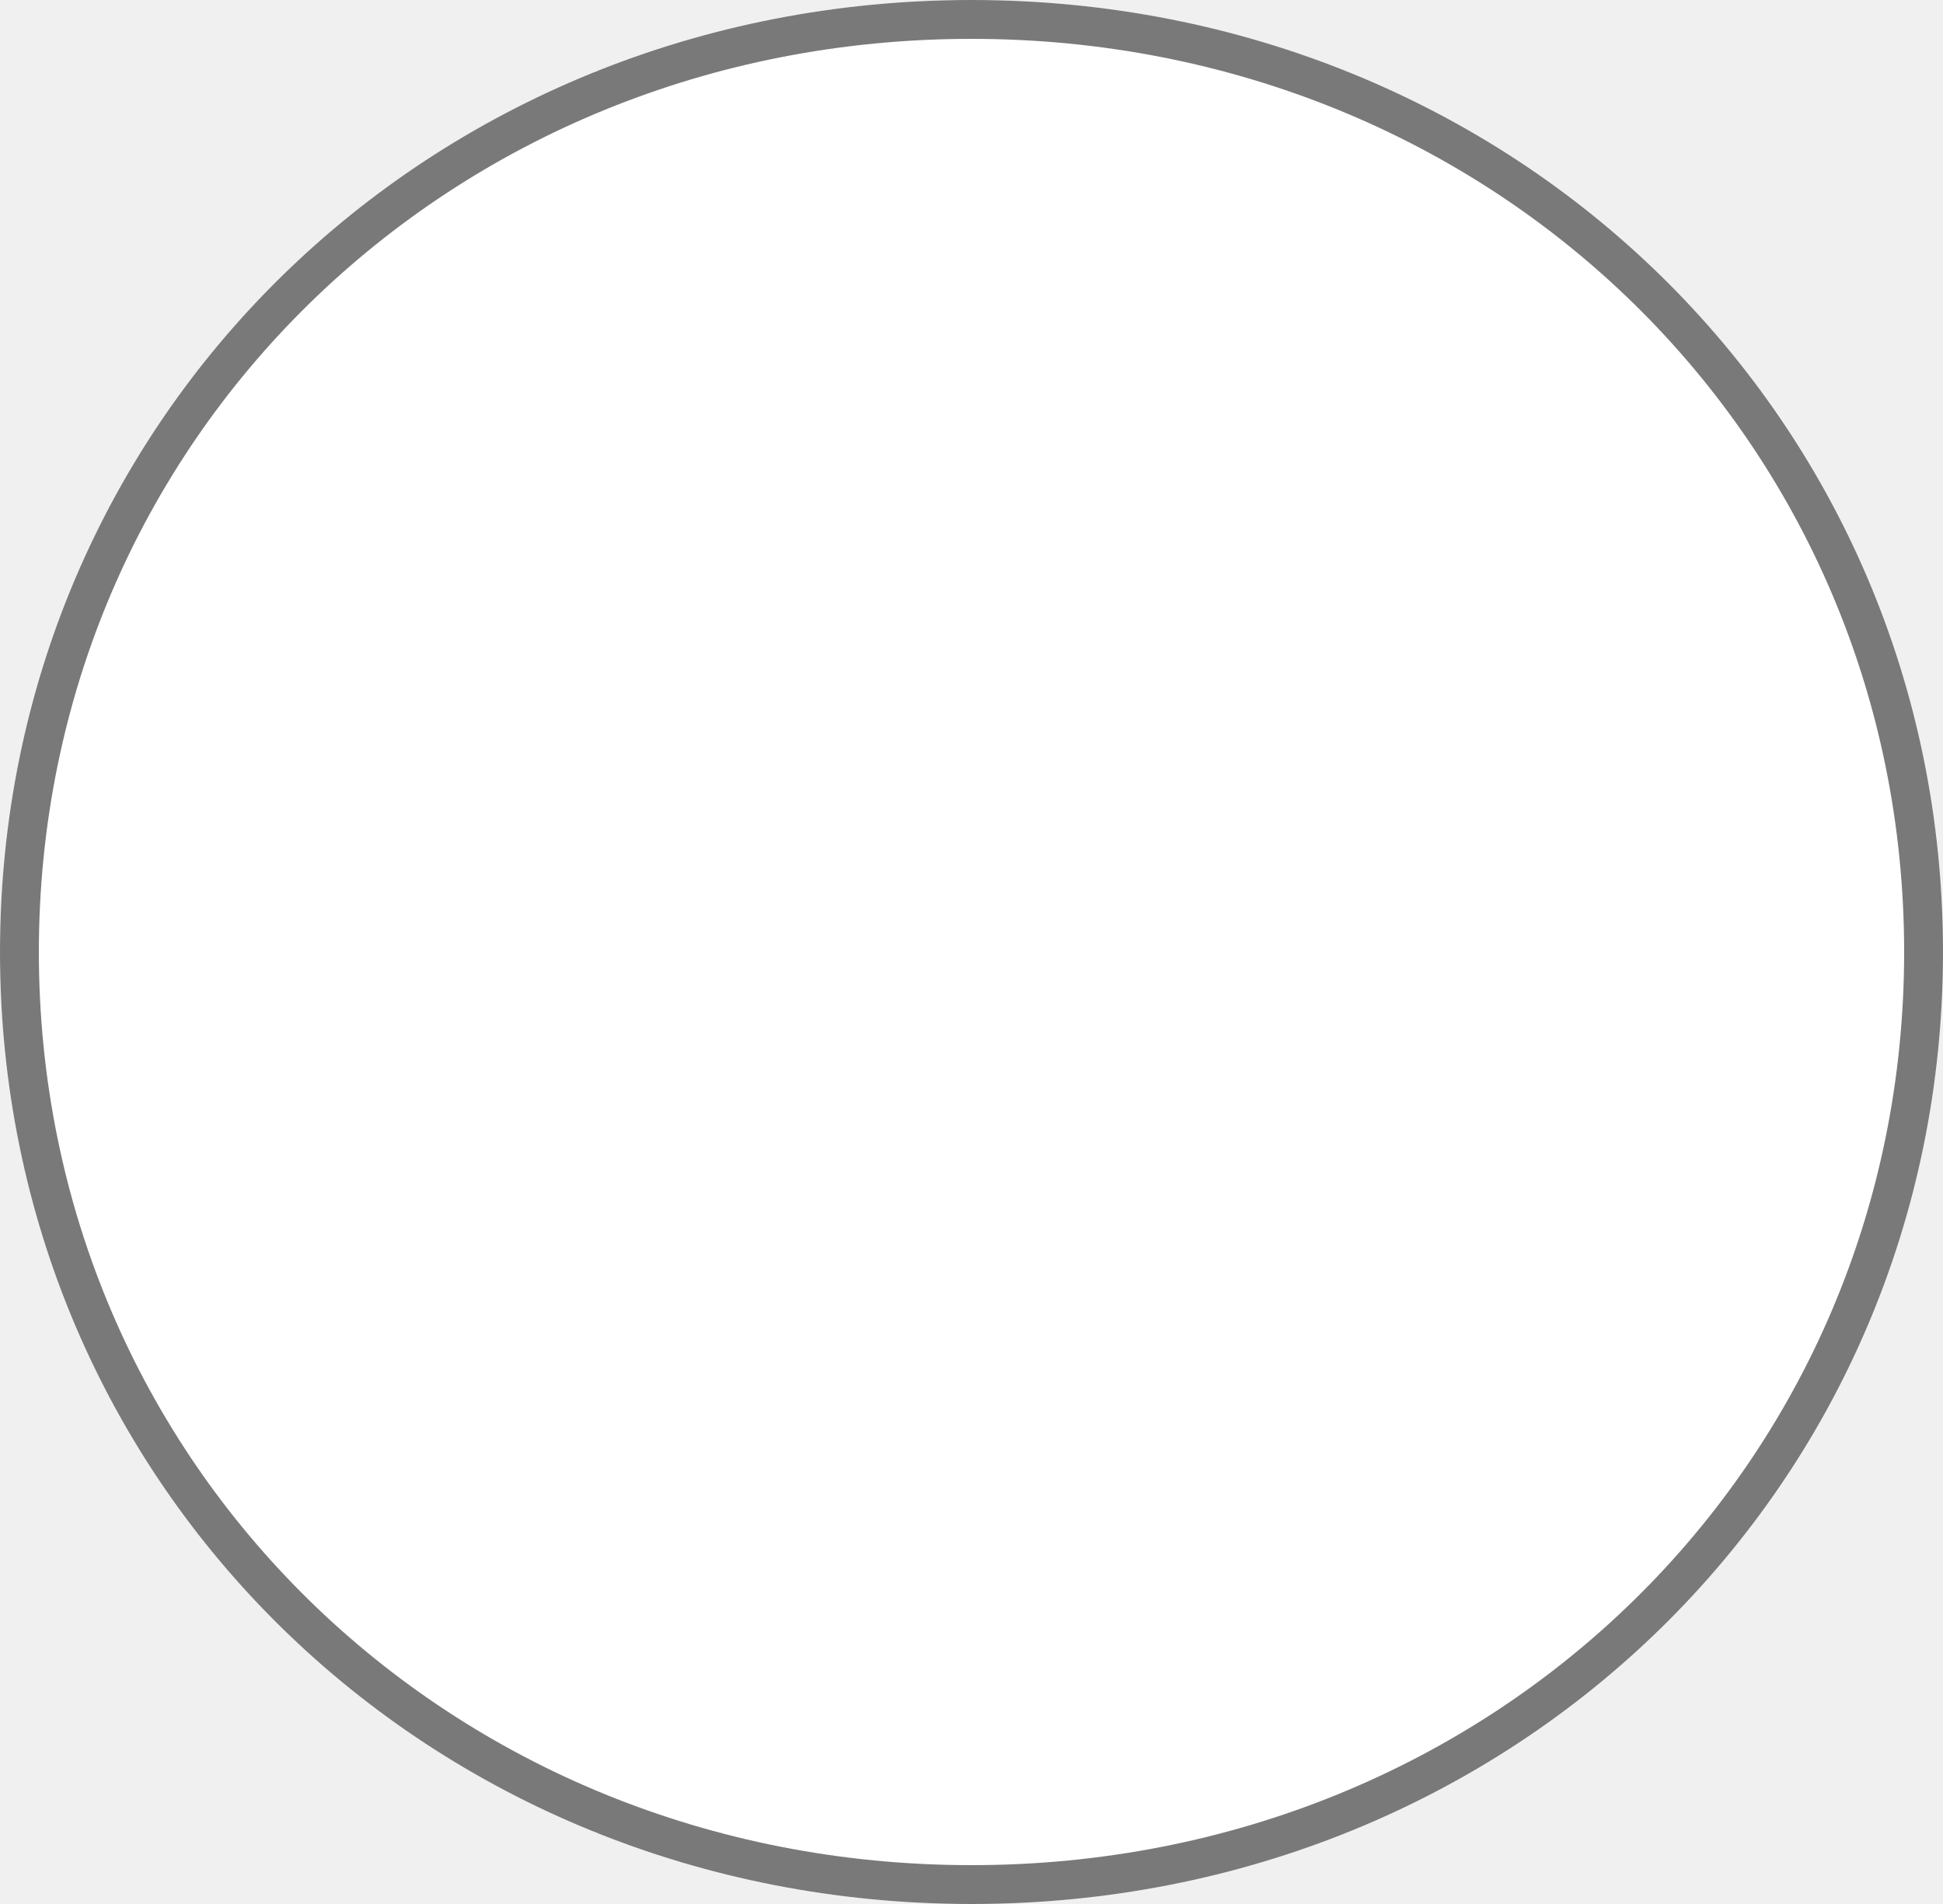
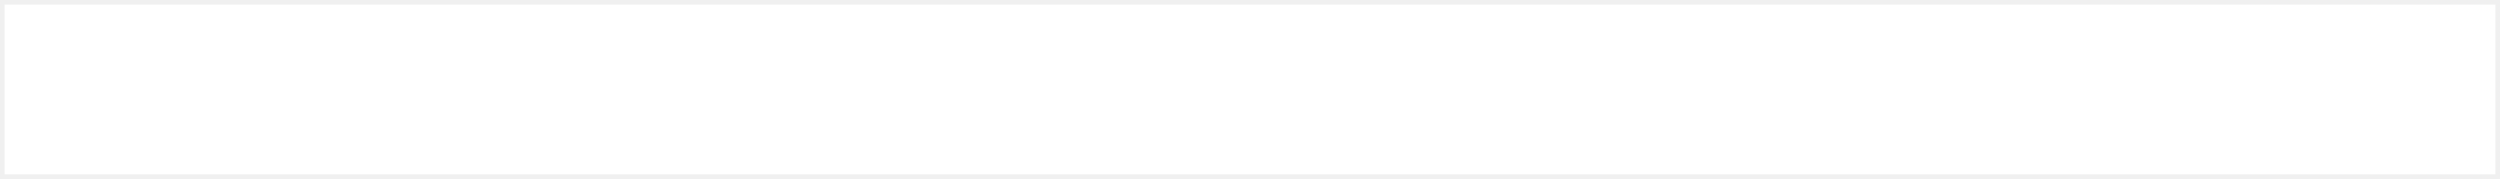
- <svg xmlns="http://www.w3.org/2000/svg" version="1.1" width="50px" height="49px">
-   <g transform="matrix(1 0 0 1 -1613 -285 )">
-     <path d="M 1638 285  C 1652 285  1663 295.78  1663 309.5  C 1663 323.22  1652 334  1638 334  C 1624 334  1613 323.22  1613 309.5  C 1613 295.78  1624 285  1638 285  Z " fill-rule="nonzero" fill="#ffffff" stroke="none" />
-     <path d="M 1638 285.5  C 1651.72 285.5  1662.5 296.06  1662.5 309.5  C 1662.5 322.94  1651.72 333.5  1638 333.5  C 1624.28 333.5  1613.5 322.94  1613.5 309.5  C 1613.5 296.06  1624.28 285.5  1638 285.5  Z " stroke-width="1" stroke="#797979" fill="none" />
+ <svg xmlns="http://www.w3.org/2000/svg" version="1.1" width="545px" height="39px">
+   <g transform="matrix(1 0 0 1 -1562 -559 )">
+     <path d="M 1563 560  L 2106 560  L 2106 597  L 1563 597  L 1563 560  Z " fill-rule="nonzero" fill="#ffffff" stroke="none" />
  </g>
</svg>
